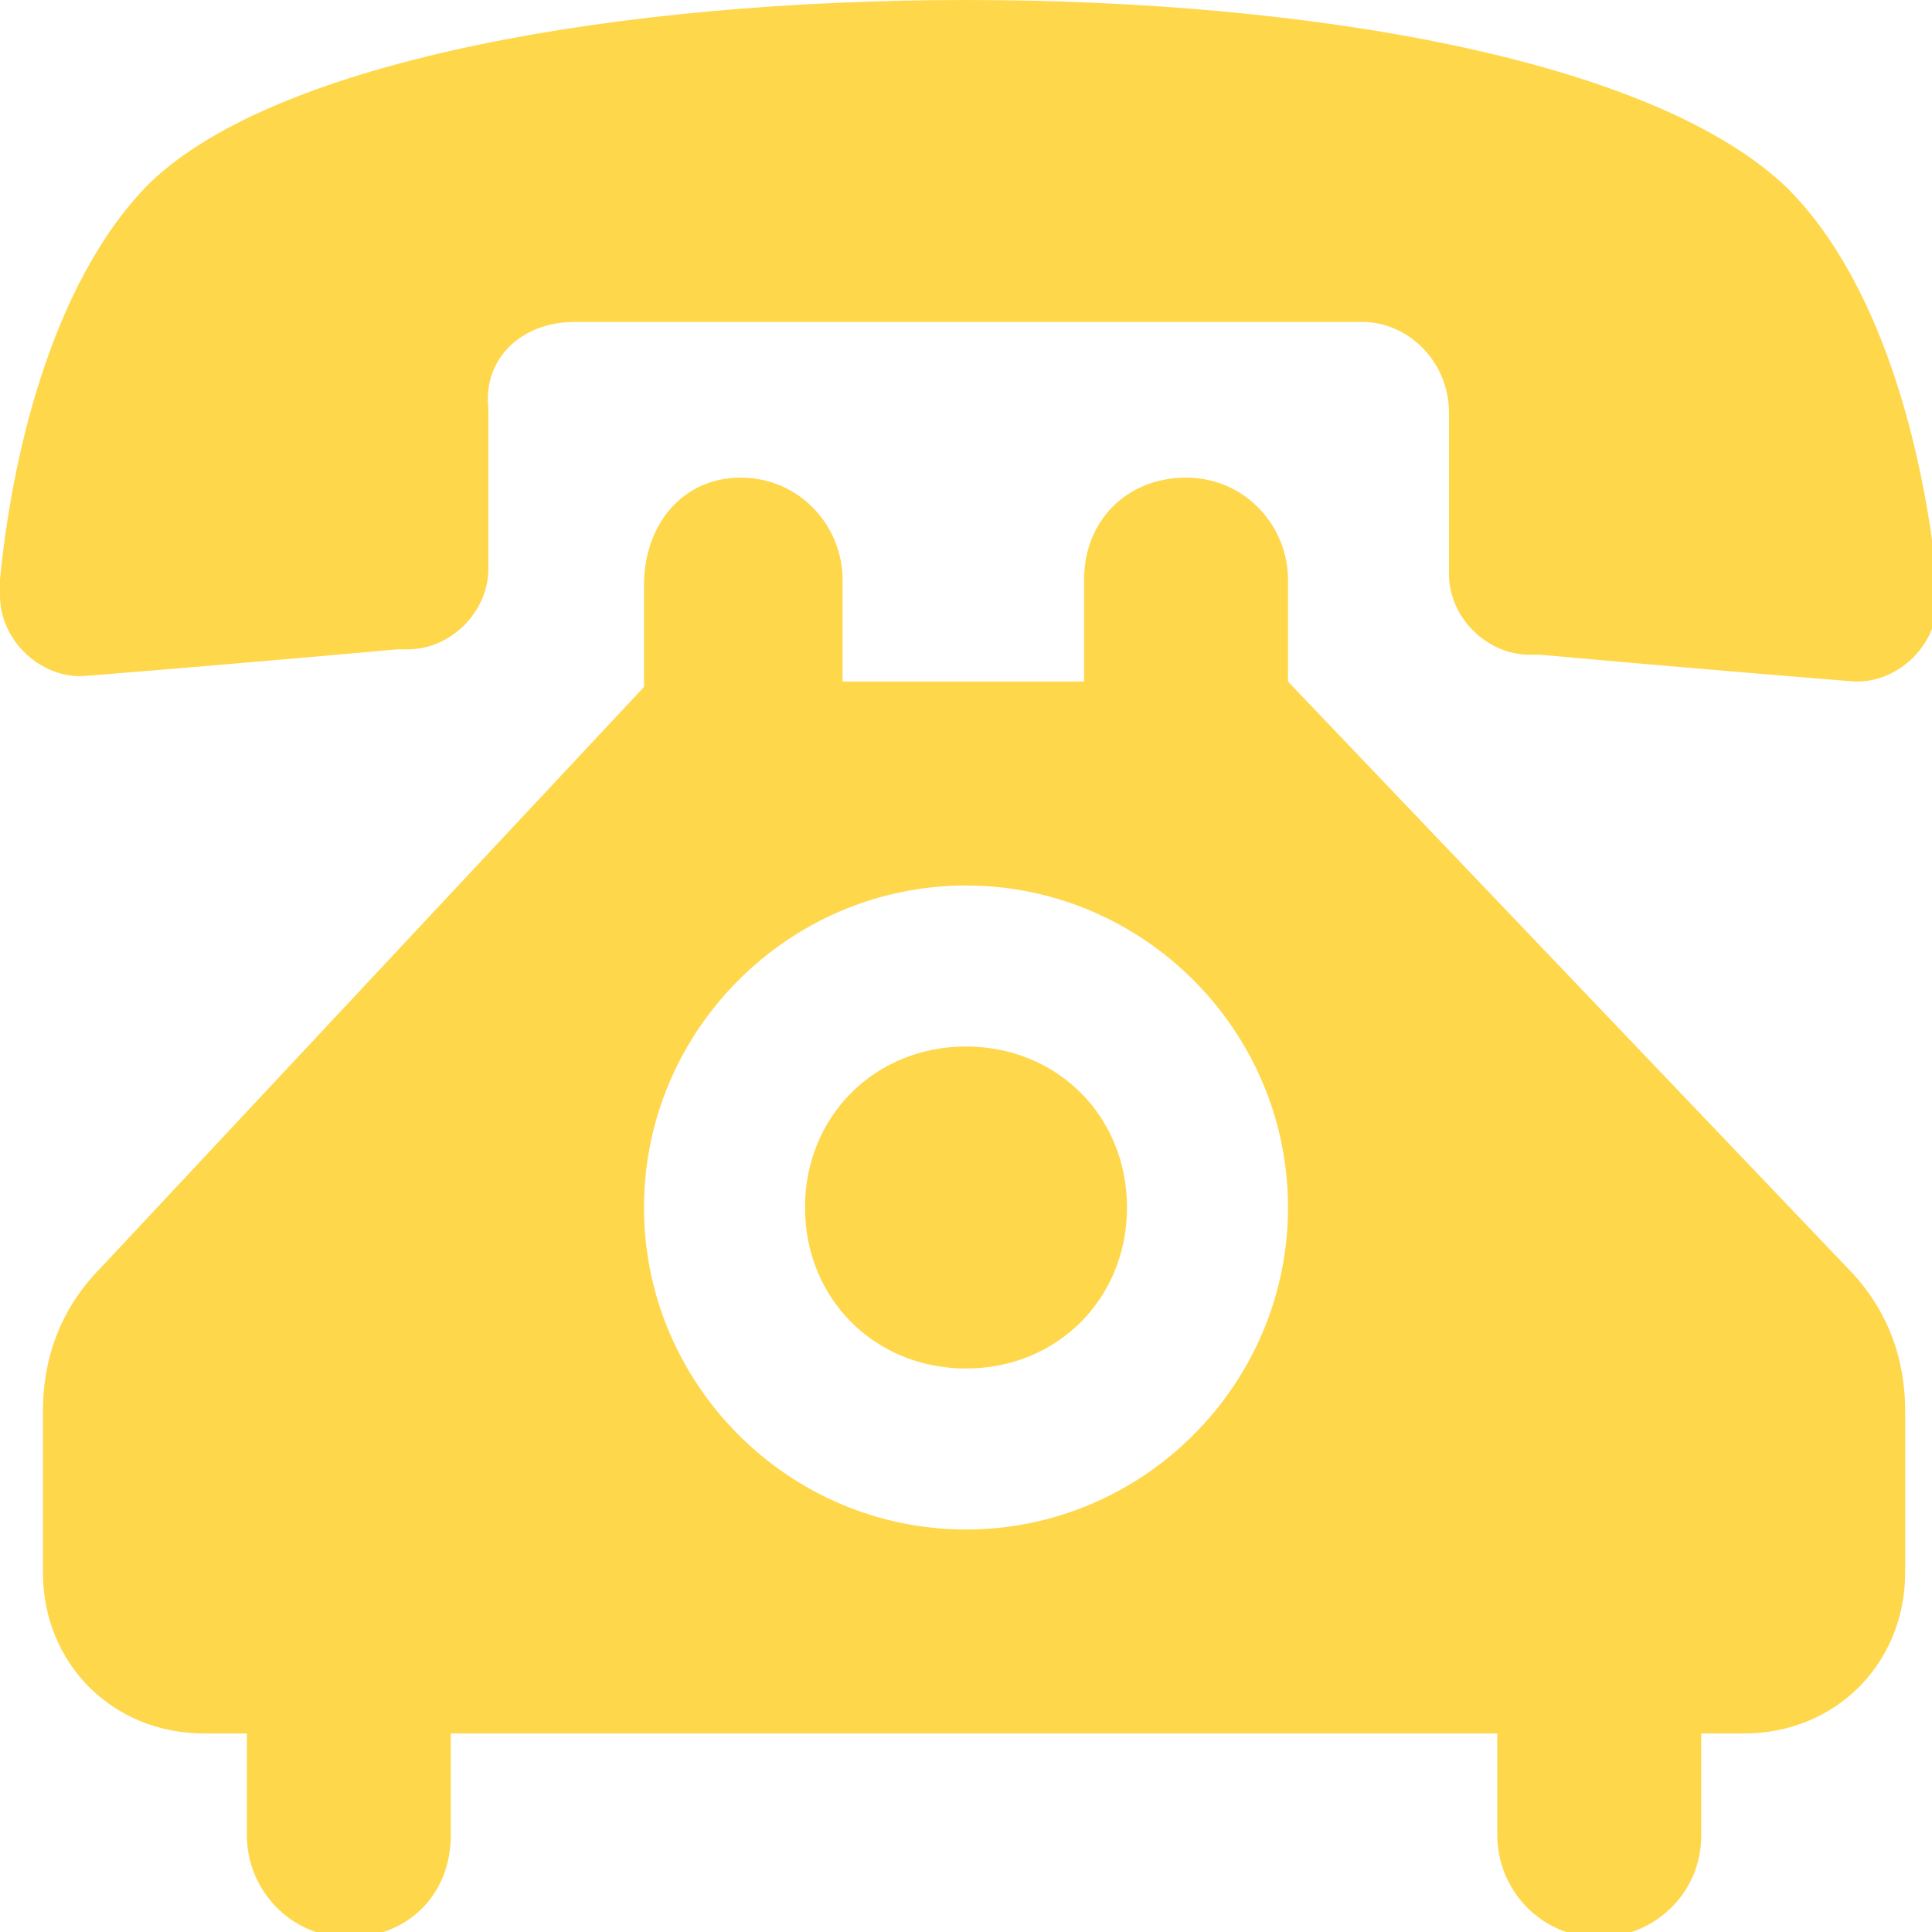
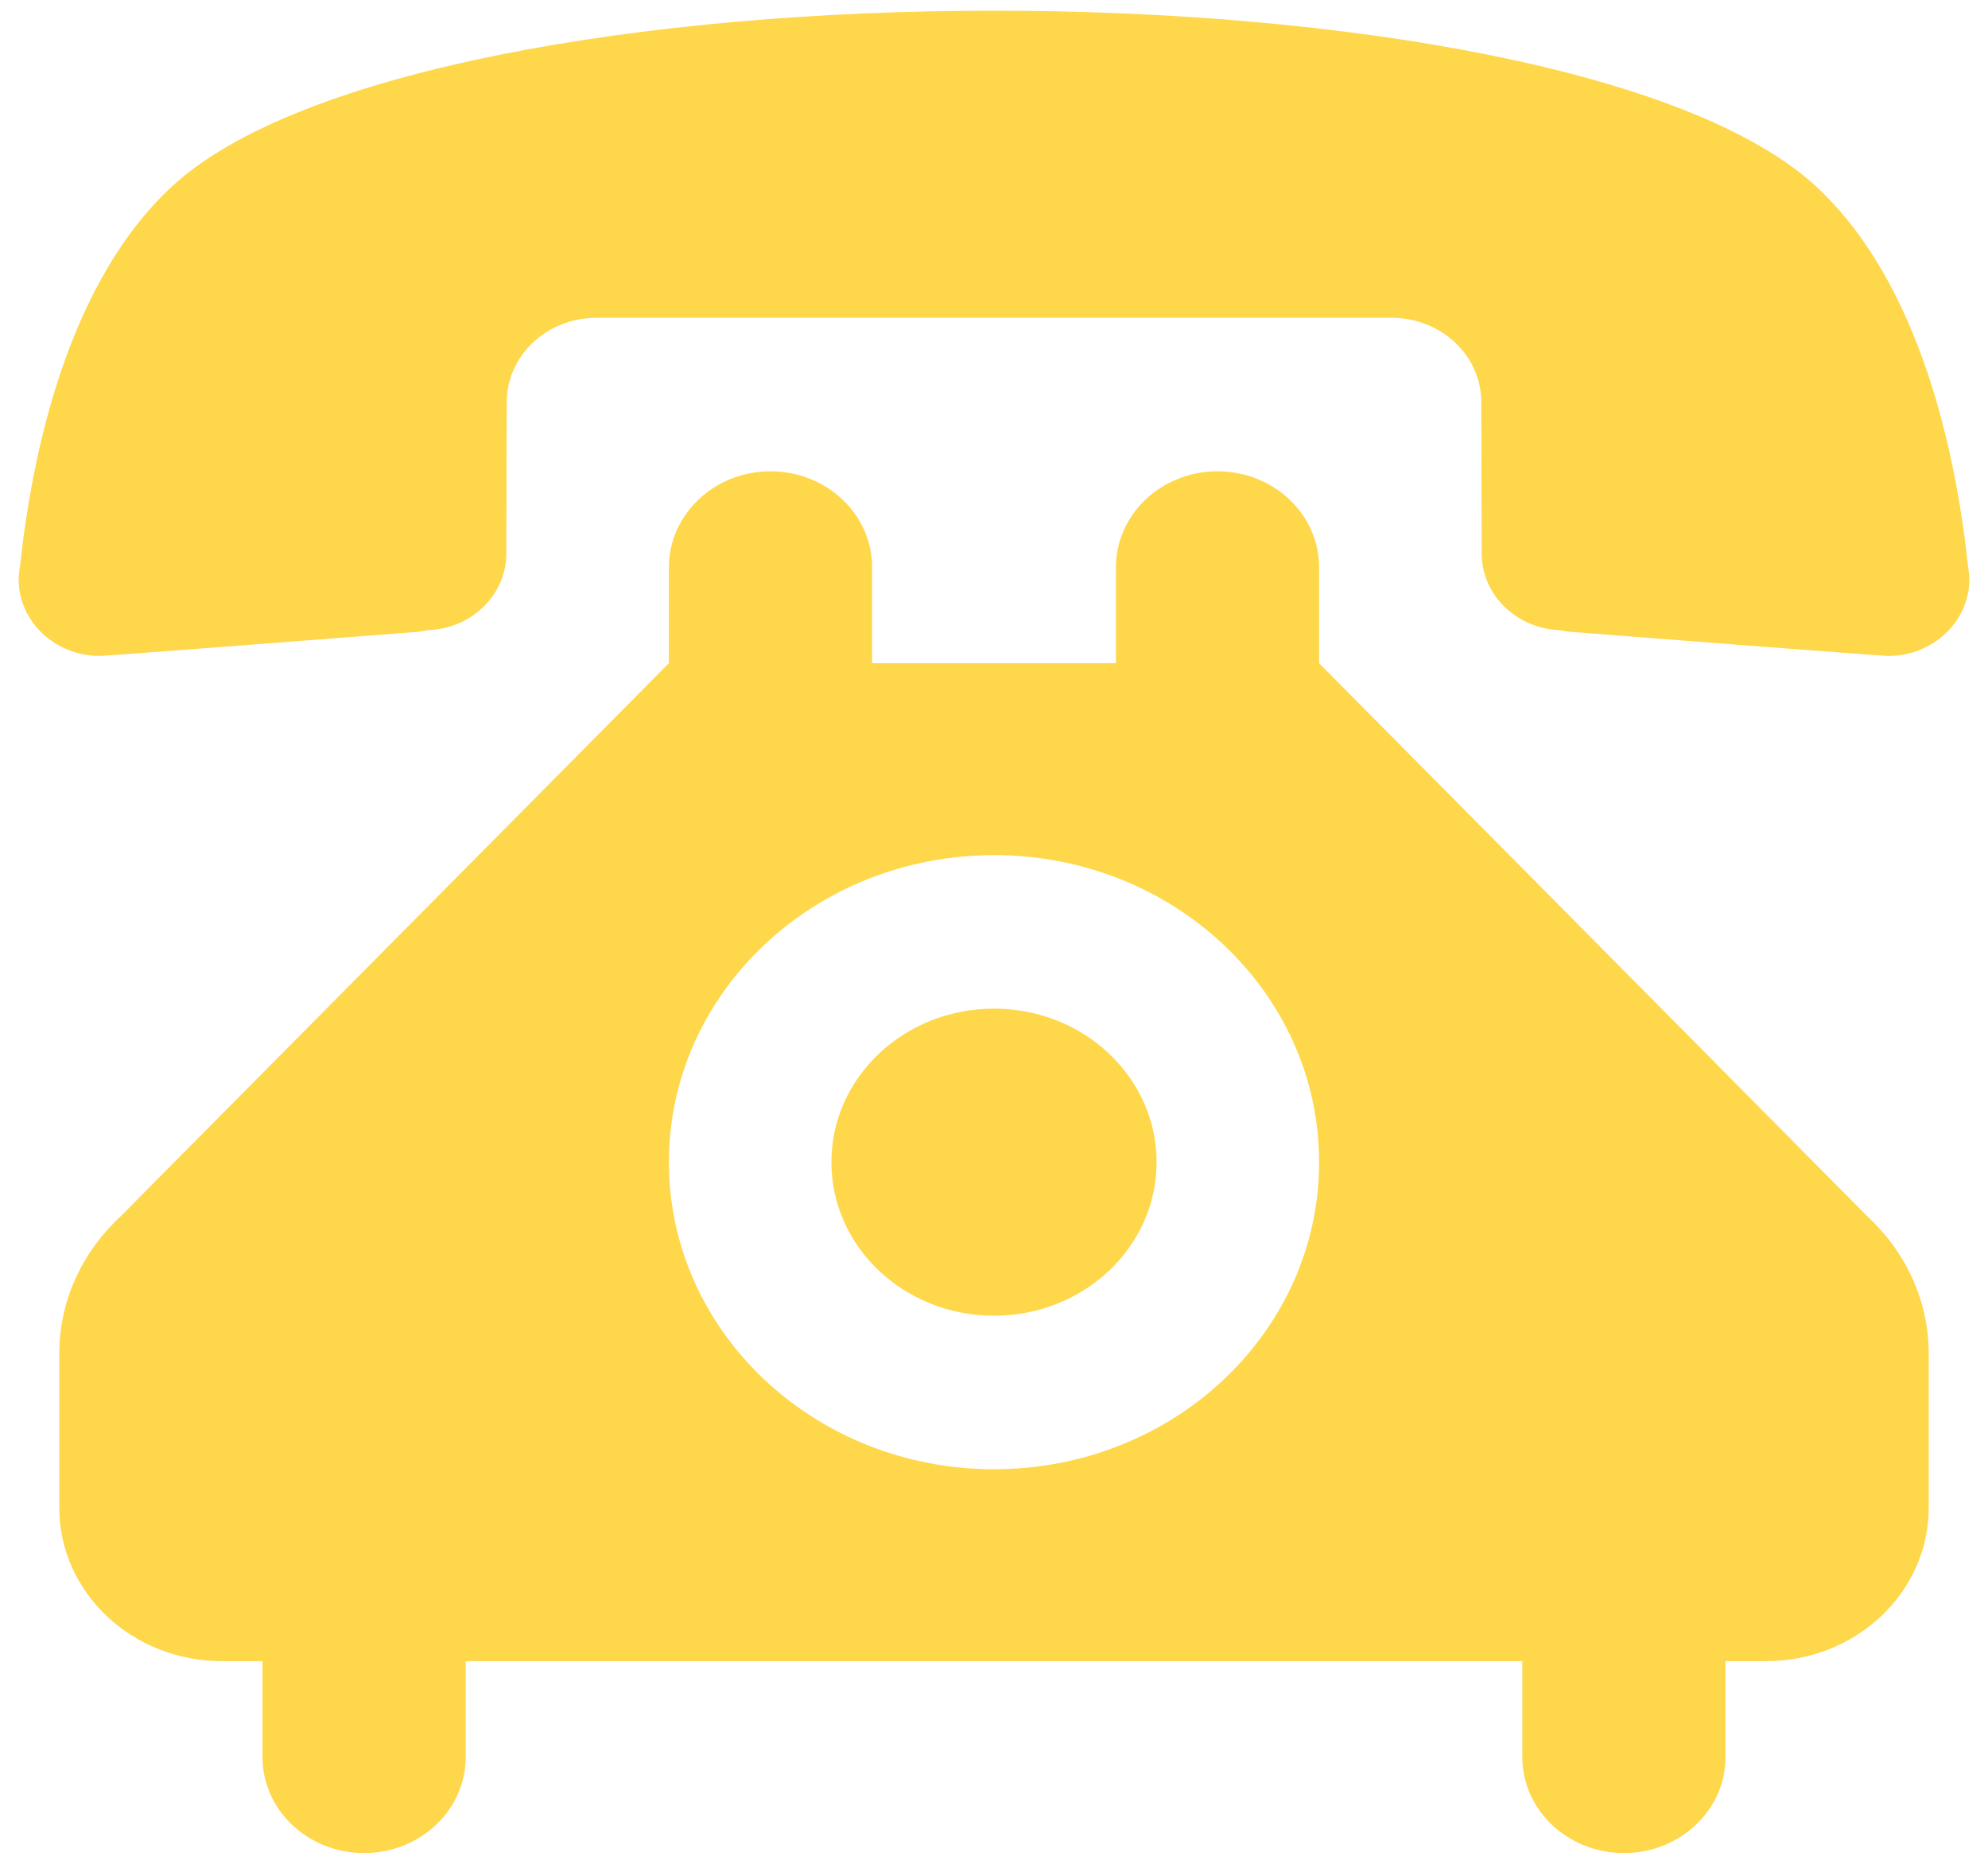
- <svg xmlns="http://www.w3.org/2000/svg" viewBox="0 0 36 36">
-   <path d="M18 0C11.6 0 5.2 1.1 2.8 3.4.9 5.3.2 8.7 0 10.8v.3c0 .8.7 1.5 1.5 1.5.1 0 3.7-.3 5.9-.5h.2c.8 0 1.5-.7 1.5-1.5v-3C9 6.7 9.7 6 10.7 6h14.7c.8 0 1.6.7 1.6 1.7v3c0 .8.7 1.5 1.5 1.5h.2c2.2.2 5.8.5 5.9.5.8 0 1.5-.7 1.5-1.5v-.3c-.2-2.1-.9-5.5-2.8-7.4C30.8 1.1 24.4 0 18 0zm0 19.5c-1.7 0-3 1.3-3 3s1.3 3 3 3 3-1.3 3-3-1.3-3-3-3zm-2.3-6.8v-1.9c0-1-.8-1.9-1.9-1.9s-1.8.9-1.8 2v1.9L1.9 23.6c-.7.7-1.1 1.6-1.1 2.7v3c0 1.7 1.3 3 3 3h.8v1.9c0 1 .8 1.9 1.9 1.9s1.9-.8 1.9-1.9v-1.9h19.5v1.9c0 1 .8 1.9 1.9 1.9 1 0 1.9-.8 1.9-1.9v-1.9h.8c1.7 0 3-1.3 3-3v-3c0-1.1-.4-2-1.1-2.7L24 12.7v-1.9c0-1-.8-1.9-1.9-1.9s-1.9.8-1.9 1.9v1.9h-4.5zm2.3 3.8c3.3 0 6 2.7 6 6s-2.7 6-6 6-6-2.7-6-6 2.7-6 6-6z" fill="#FFD74B" />
+ <svg xmlns="http://www.w3.org/2000/svg" width="32" height="30" viewBox="0 0 32 30" fill="none">
+   <path fill-rule="evenodd" clip-rule="evenodd" d="M16 0.172C10.407 0.172 4.801 1.118 2.767 3.002C1.079 4.565 0.516 7.327 0.327 9.075C0.327 9.075 0.3 9.248 0.3 9.322C0.3 10.008 0.889 10.558 1.609 10.558C1.694 10.558 4.84 10.317 6.737 10.169C6.783 10.162 6.829 10.156 6.874 10.144C7.581 10.126 8.15 9.582 8.15 8.908L8.157 6.474C8.157 5.72 8.804 5.115 9.603 5.115H22.397C23.196 5.115 23.844 5.72 23.844 6.474L23.85 8.908C23.85 9.582 24.419 10.126 25.126 10.144C25.171 10.156 25.217 10.162 25.263 10.169C27.16 10.317 30.307 10.558 30.392 10.558C31.111 10.558 31.7 10.008 31.7 9.322C31.7 9.248 31.674 9.075 31.674 9.075C31.484 7.327 30.922 4.565 29.234 3.002C27.199 1.118 21.593 0.172 16 0.172ZM16 16.235C14.554 16.235 13.383 17.341 13.383 18.707C13.383 20.072 14.554 21.178 16 21.178C17.446 21.178 18.617 20.072 18.617 18.707C18.617 17.341 17.446 16.235 16 16.235ZM14.038 10.675V9.131C14.038 8.278 13.305 7.586 12.402 7.586C11.5 7.586 10.767 8.278 10.767 9.131V10.675L1.942 19.578C1.334 20.14 0.954 20.924 0.954 21.79V24.267C0.954 25.633 2.125 26.738 3.571 26.738H4.225V28.283C4.225 29.135 4.958 29.827 5.861 29.827C6.763 29.827 7.496 29.135 7.496 28.283V26.738H24.504V28.283C24.504 29.135 25.237 29.827 26.14 29.827C27.042 29.827 27.775 29.135 27.775 28.283V26.738H28.429C29.875 26.738 31.046 25.633 31.046 24.267V21.79C31.046 20.924 30.666 20.14 30.058 19.578L21.233 10.675V9.131C21.233 8.278 20.5 7.586 19.598 7.586C18.695 7.586 17.963 8.278 17.963 9.131V10.675H14.038ZM16 13.764C18.891 13.764 21.233 15.976 21.233 18.707C21.233 21.438 18.892 23.649 16 23.649C13.109 23.649 10.767 21.438 10.767 18.707C10.767 15.976 13.109 13.764 16 13.764Z" fill="#FFD74B" />
</svg>
